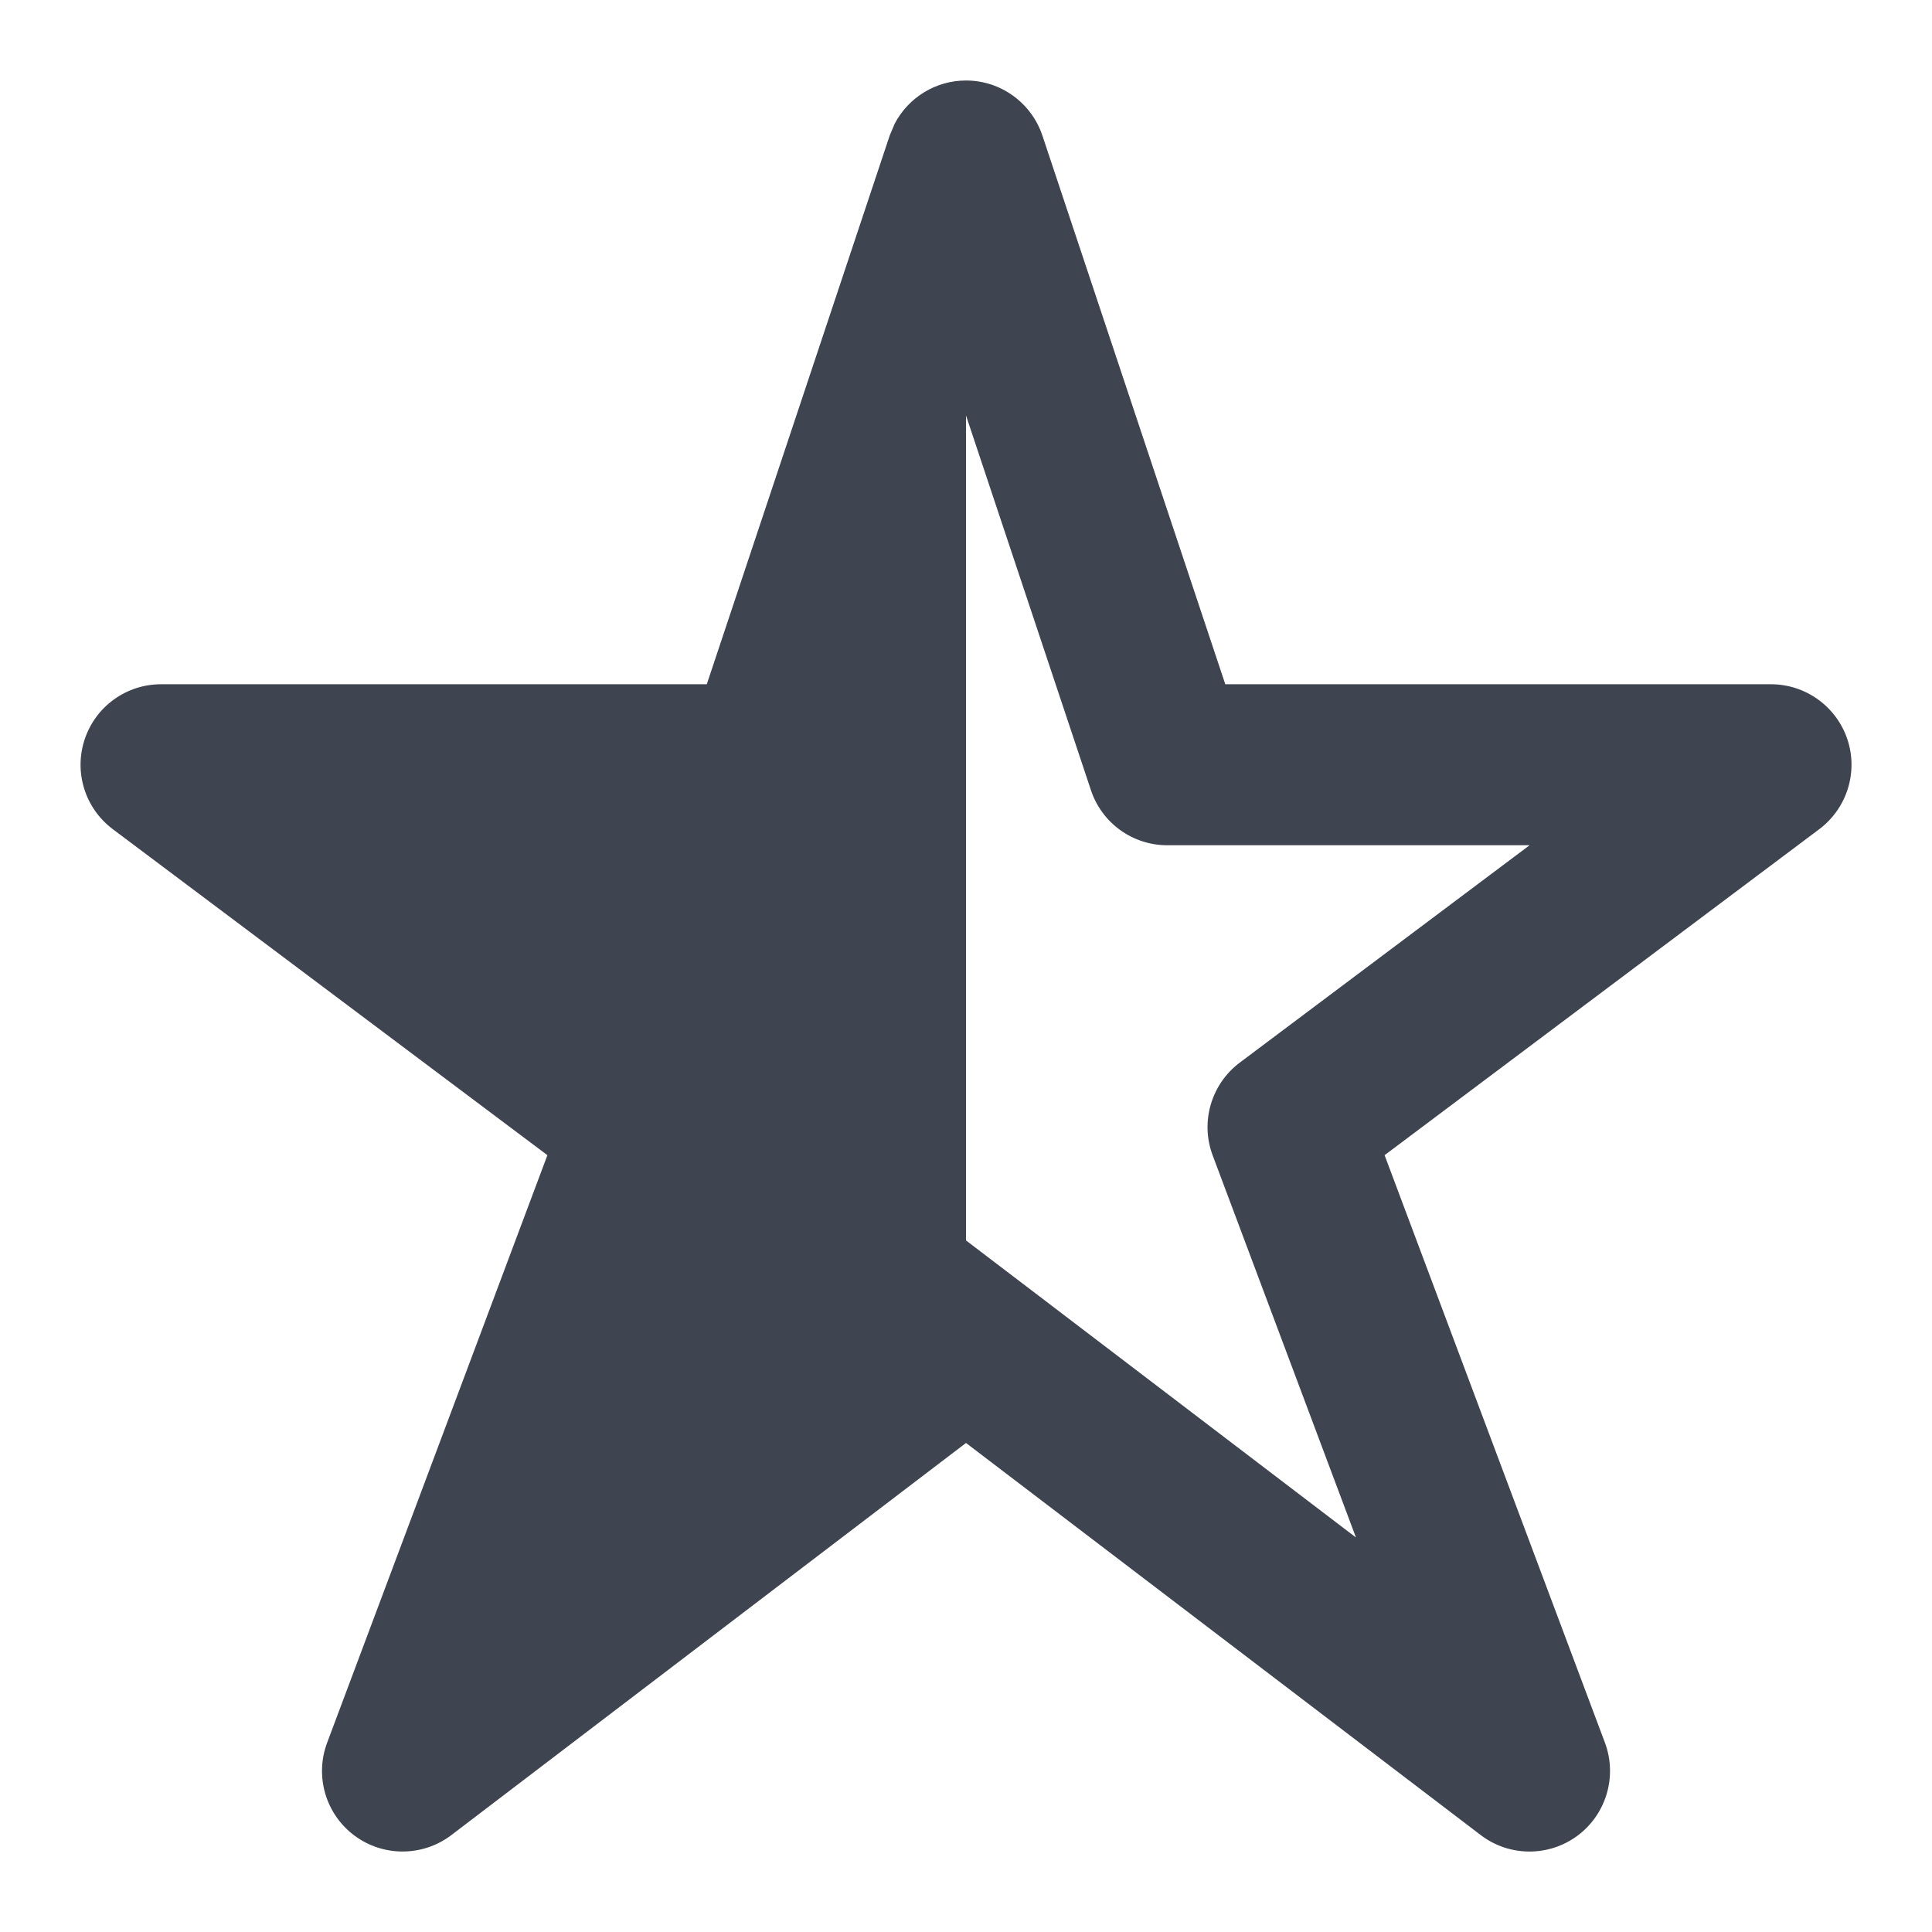
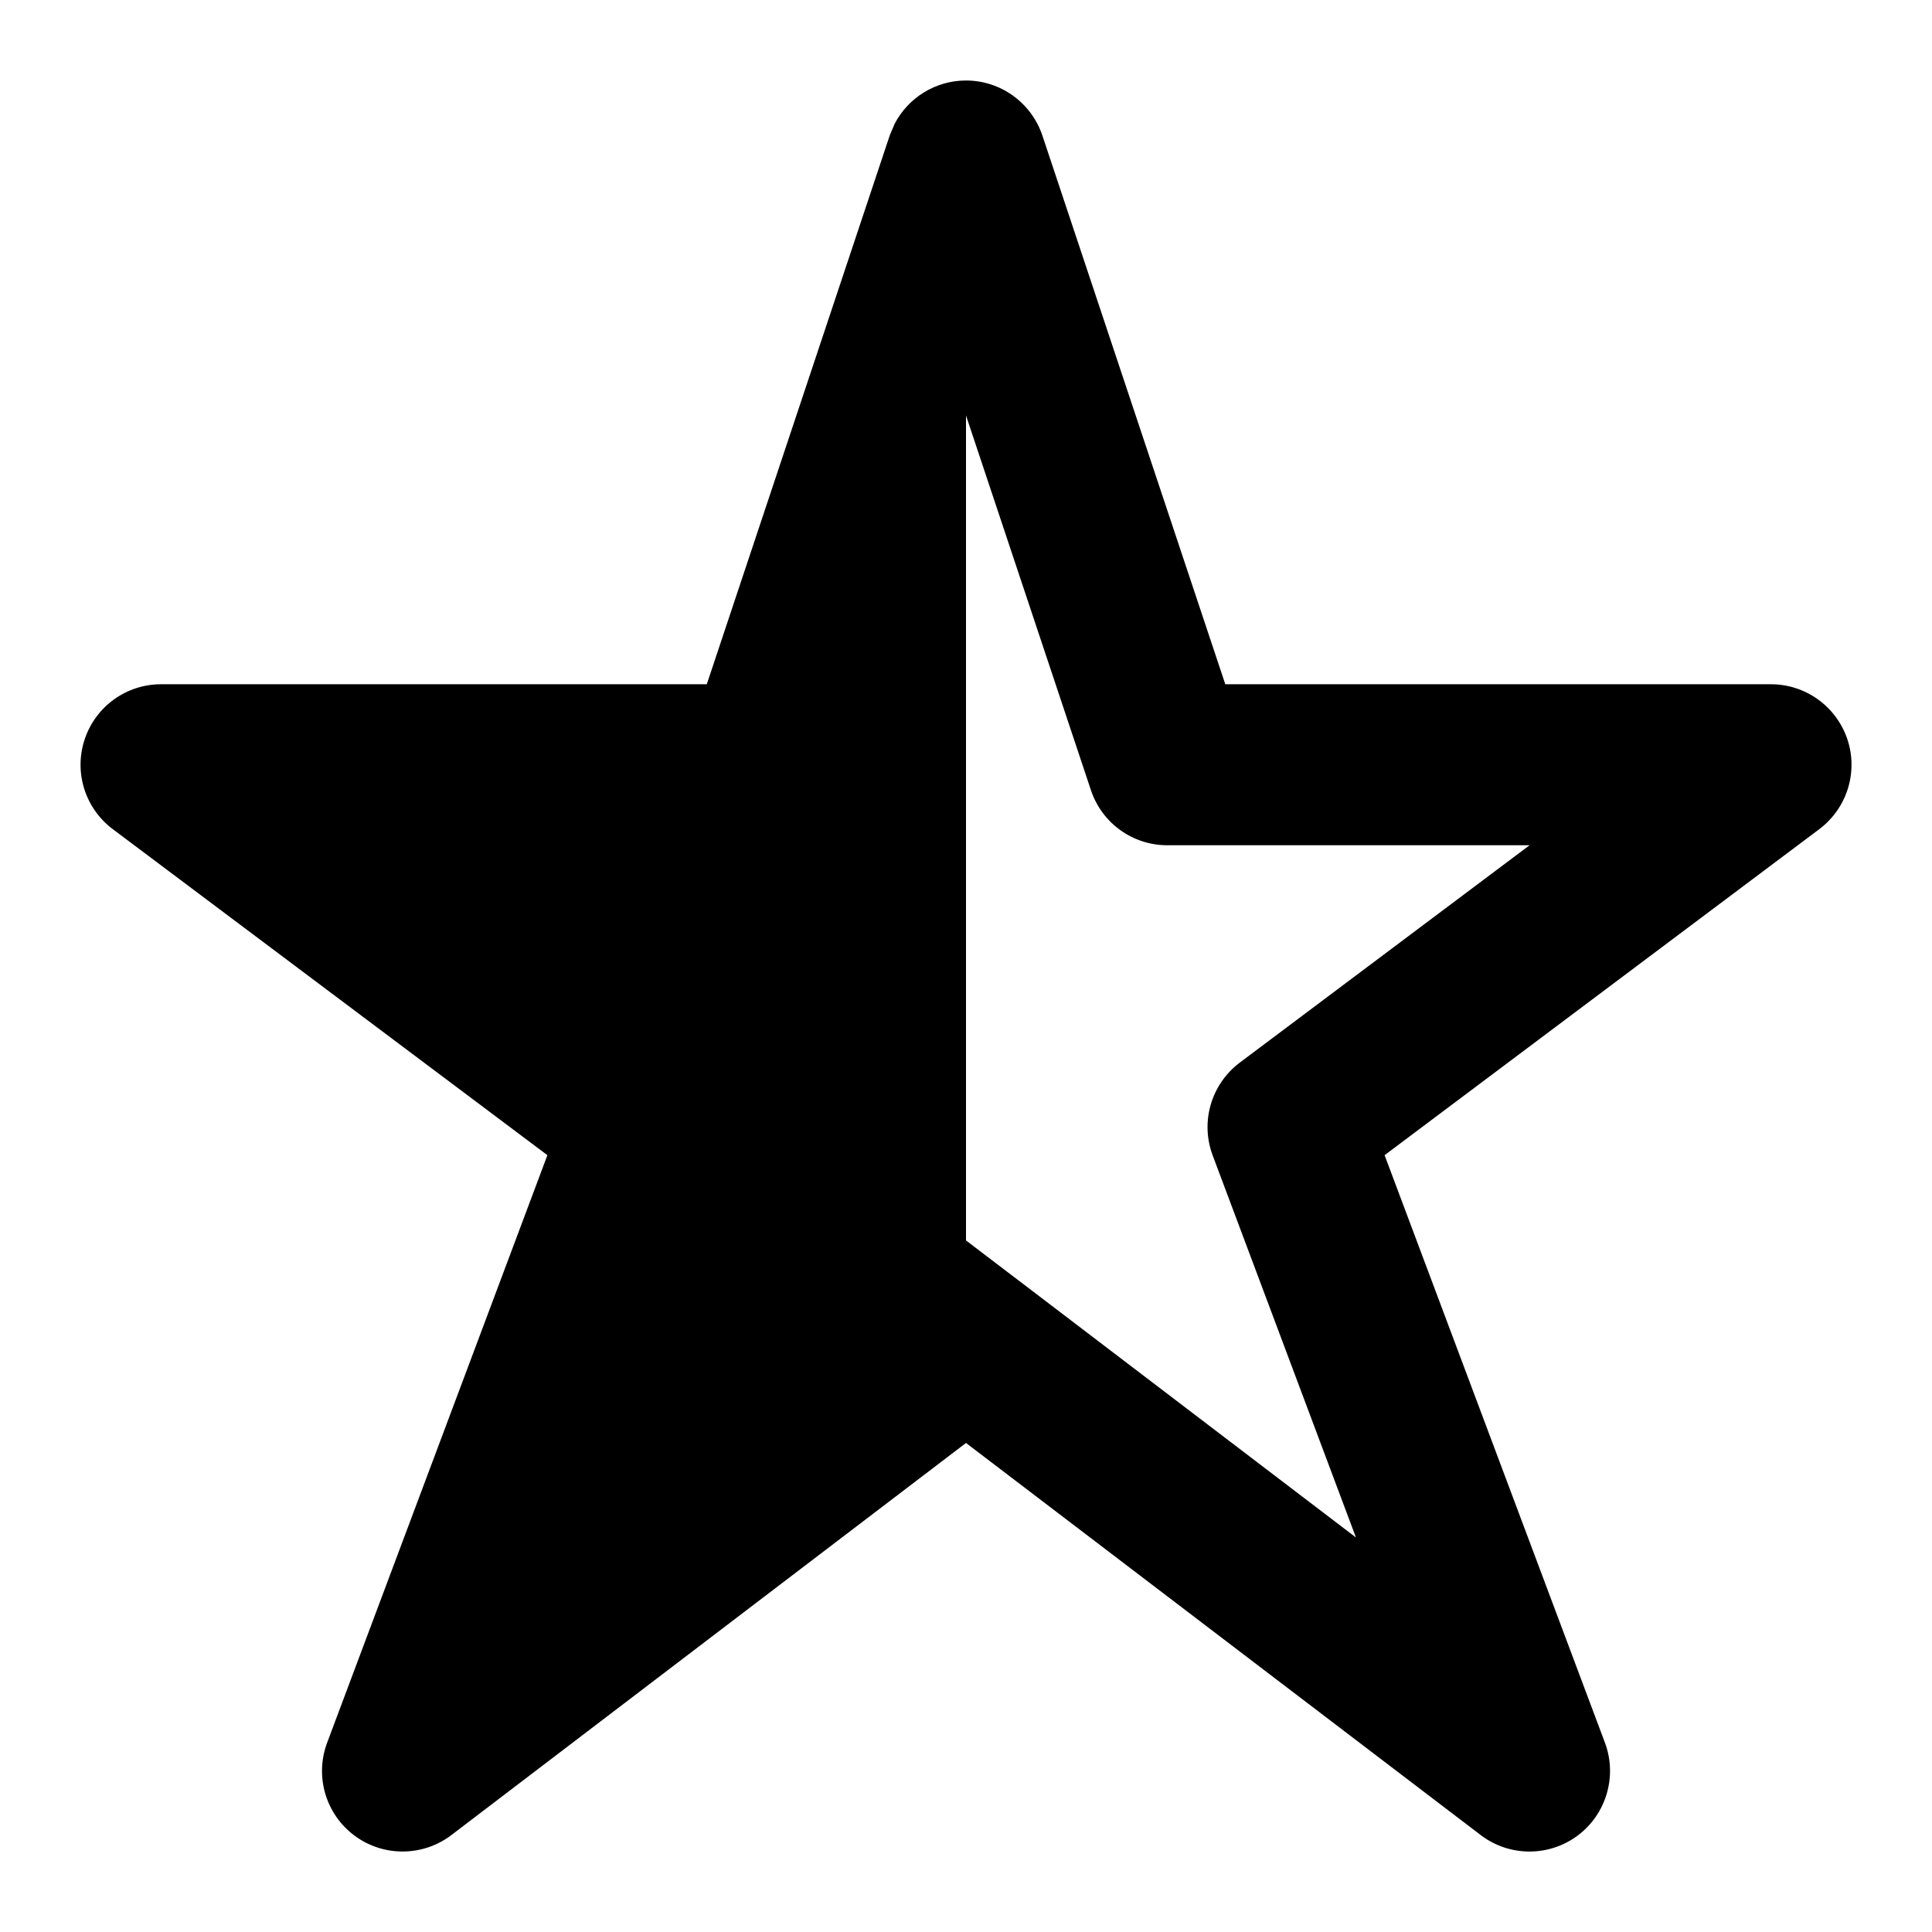
<svg xmlns="http://www.w3.org/2000/svg" width="24" height="24" viewBox="0 0 24 24" fill="none">
-   <path d="M12 1C12.431 1 12.812 1.276 12.949 1.684L15.221 8.5H22C22.43 8.5 22.812 8.776 22.949 9.184C23.085 9.592 22.944 10.041 22.6 10.3L17.2 14.35L19.937 21.648C20.093 22.066 19.954 22.537 19.597 22.803C19.239 23.069 18.748 23.066 18.394 22.796L12 17.925L5.607 22.796C5.252 23.066 4.761 23.068 4.404 22.803C4.046 22.537 3.907 22.066 4.064 21.648L6.8 14.35L1.401 10.3C1.056 10.041 0.916 9.592 1.052 9.184C1.188 8.775 1.57 8.5 2 8.5H8.78L11.052 1.684L11.114 1.537C11.284 1.211 11.624 1 12 1ZM12 15.409L12.6 15.866C12.602 15.868 12.605 15.87 12.607 15.871L16.844 19.099L15.064 14.352C14.908 13.936 15.046 13.467 15.401 13.2L19.001 10.5H14.5C14.07 10.5 13.688 10.225 13.552 9.816L12 5.161V15.409Z" fill-rule="evenodd" clip-rule="evenodd" fill="#3E4550" />
+   <path d="M12 1C12.431 1 12.812 1.276 12.949 1.684L15.221 8.5H22C22.43 8.5 22.812 8.776 22.949 9.184C23.085 9.592 22.944 10.041 22.6 10.3L17.2 14.35L19.937 21.648C20.093 22.066 19.954 22.537 19.597 22.803C19.239 23.069 18.748 23.066 18.394 22.796L12 17.925L5.607 22.796C5.252 23.066 4.761 23.068 4.404 22.803C4.046 22.537 3.907 22.066 4.064 21.648L6.8 14.35L1.401 10.3C1.056 10.041 0.916 9.592 1.052 9.184C1.188 8.775 1.57 8.5 2 8.5H8.78L11.052 1.684L11.114 1.537C11.284 1.211 11.624 1 12 1ZM12 15.409L12.6 15.866C12.602 15.868 12.605 15.87 12.607 15.871L16.844 19.099L15.064 14.352C14.908 13.936 15.046 13.467 15.401 13.2L19.001 10.5H14.5C14.07 10.5 13.688 10.225 13.552 9.816L12 5.161V15.409Z" fill-rule="evenodd" clip-rule="evenodd" fill="currentColor" />
</svg>
